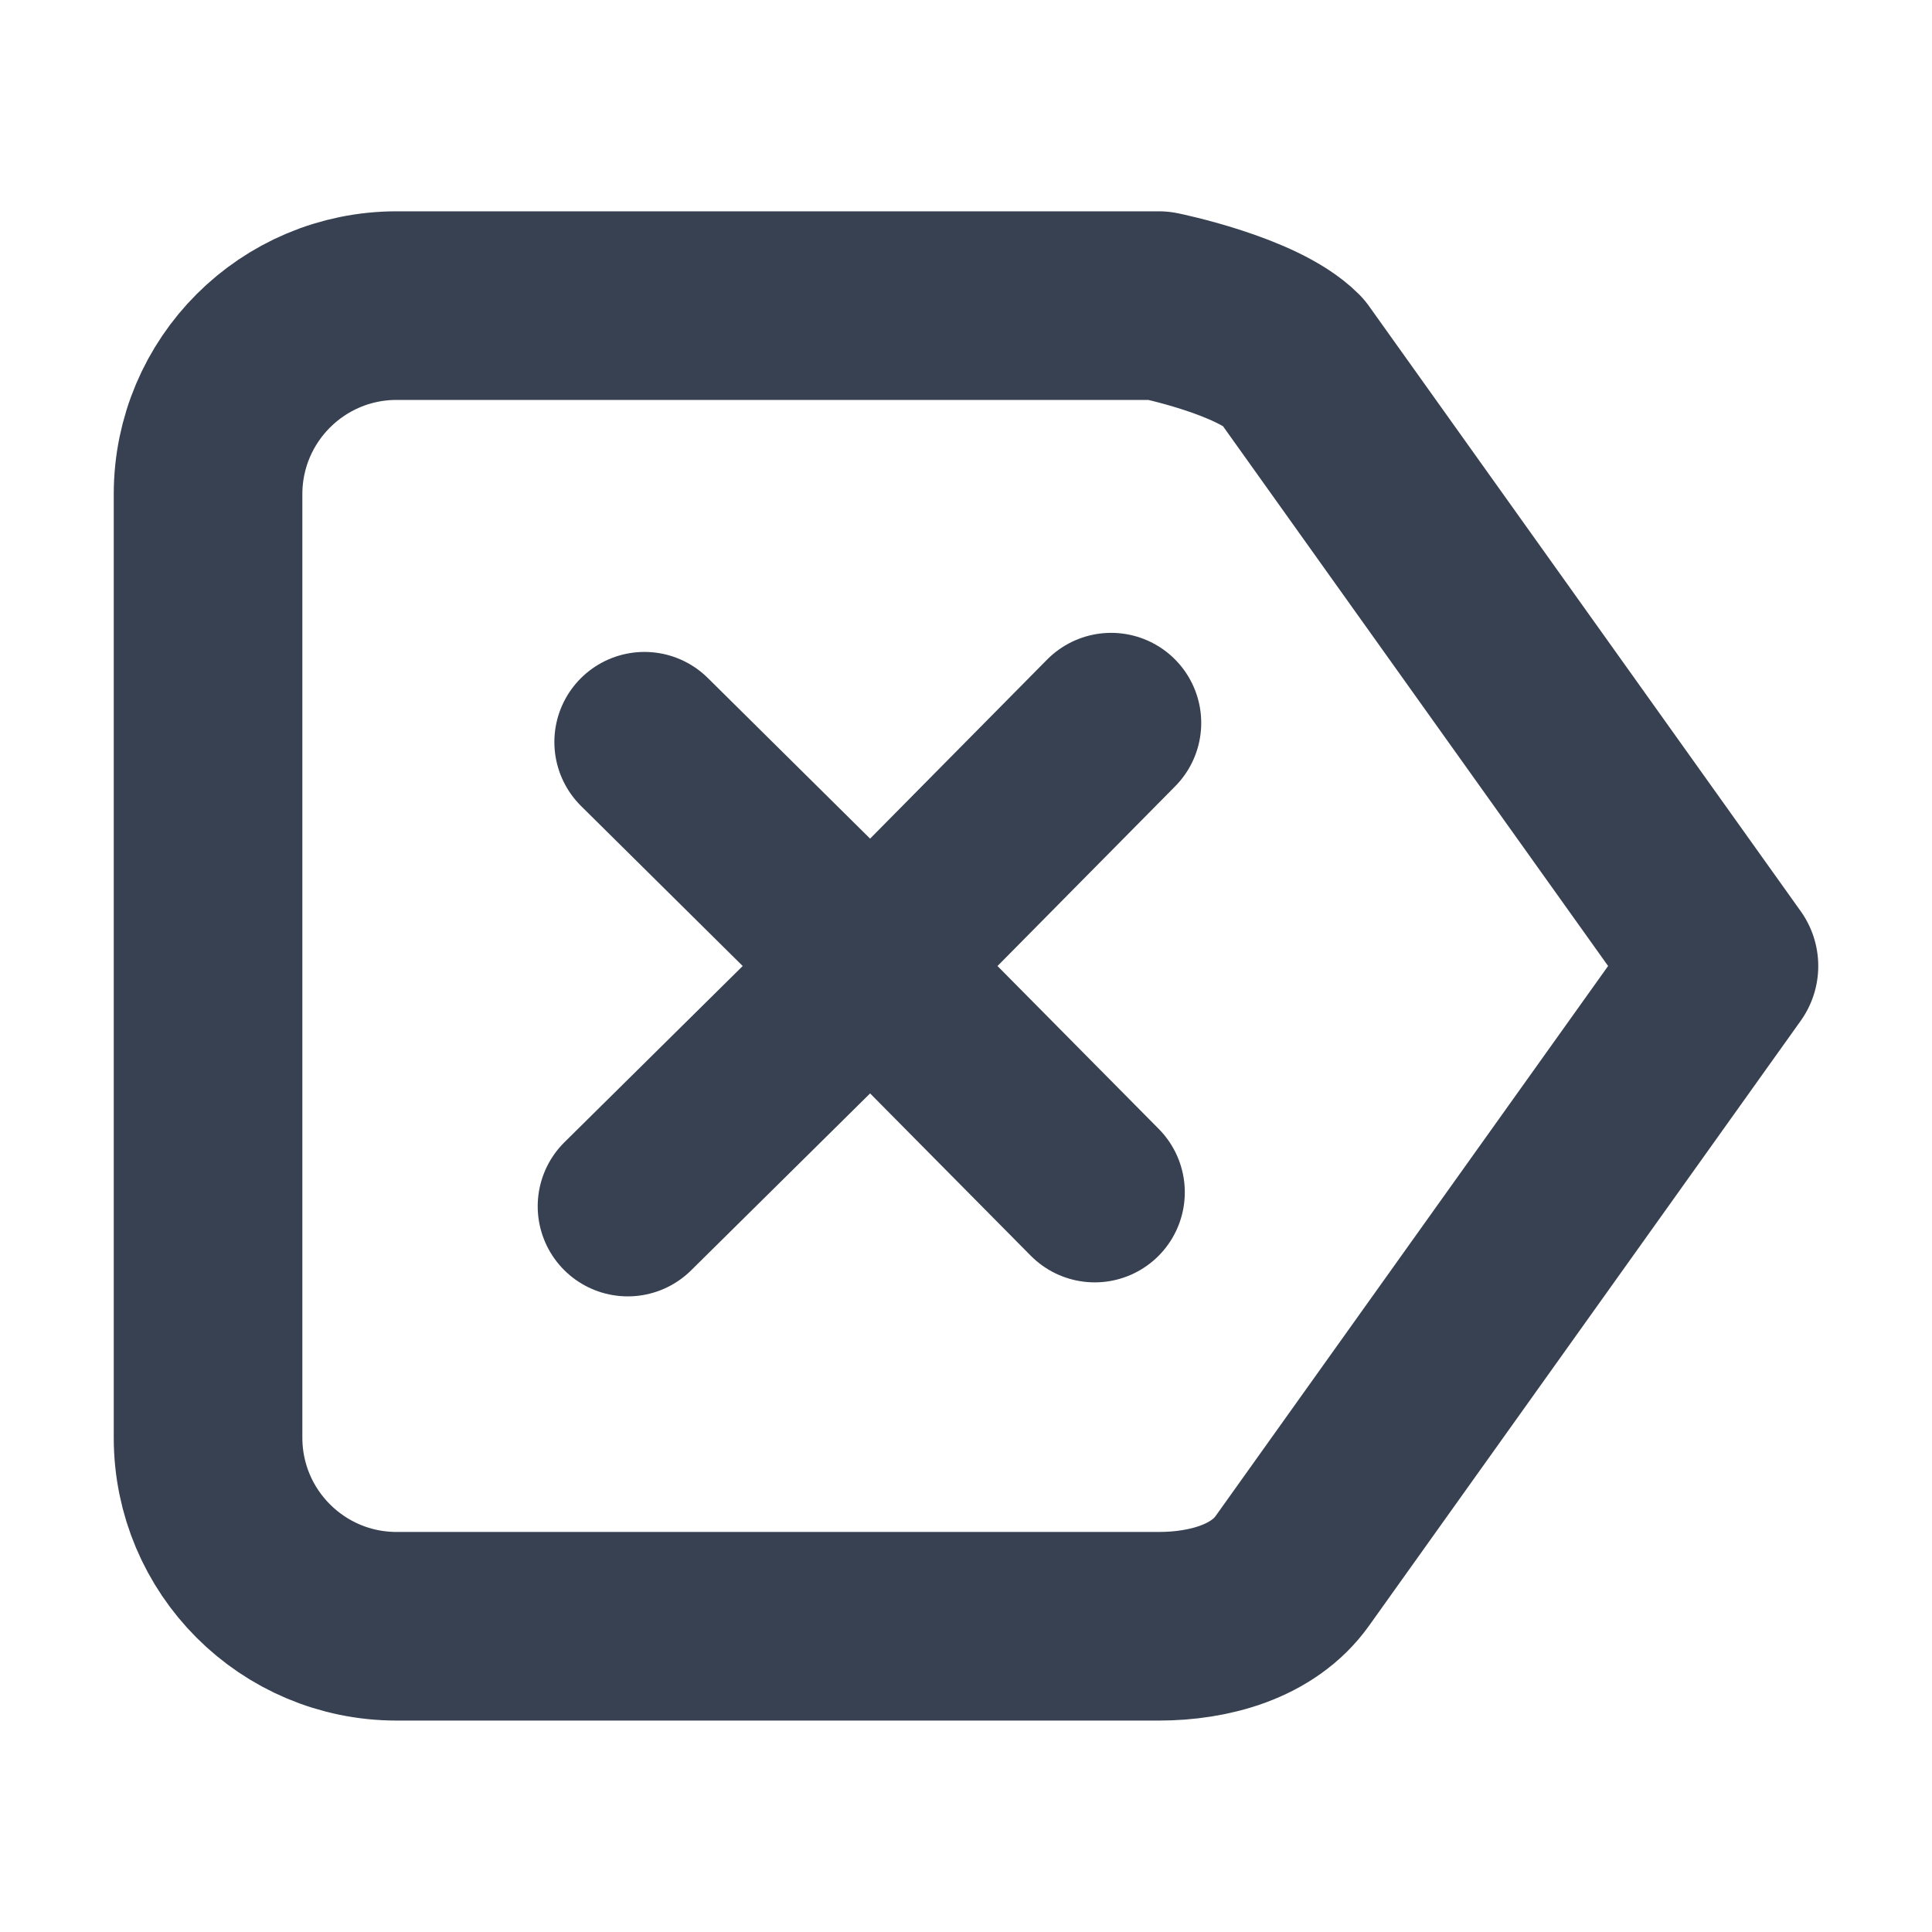
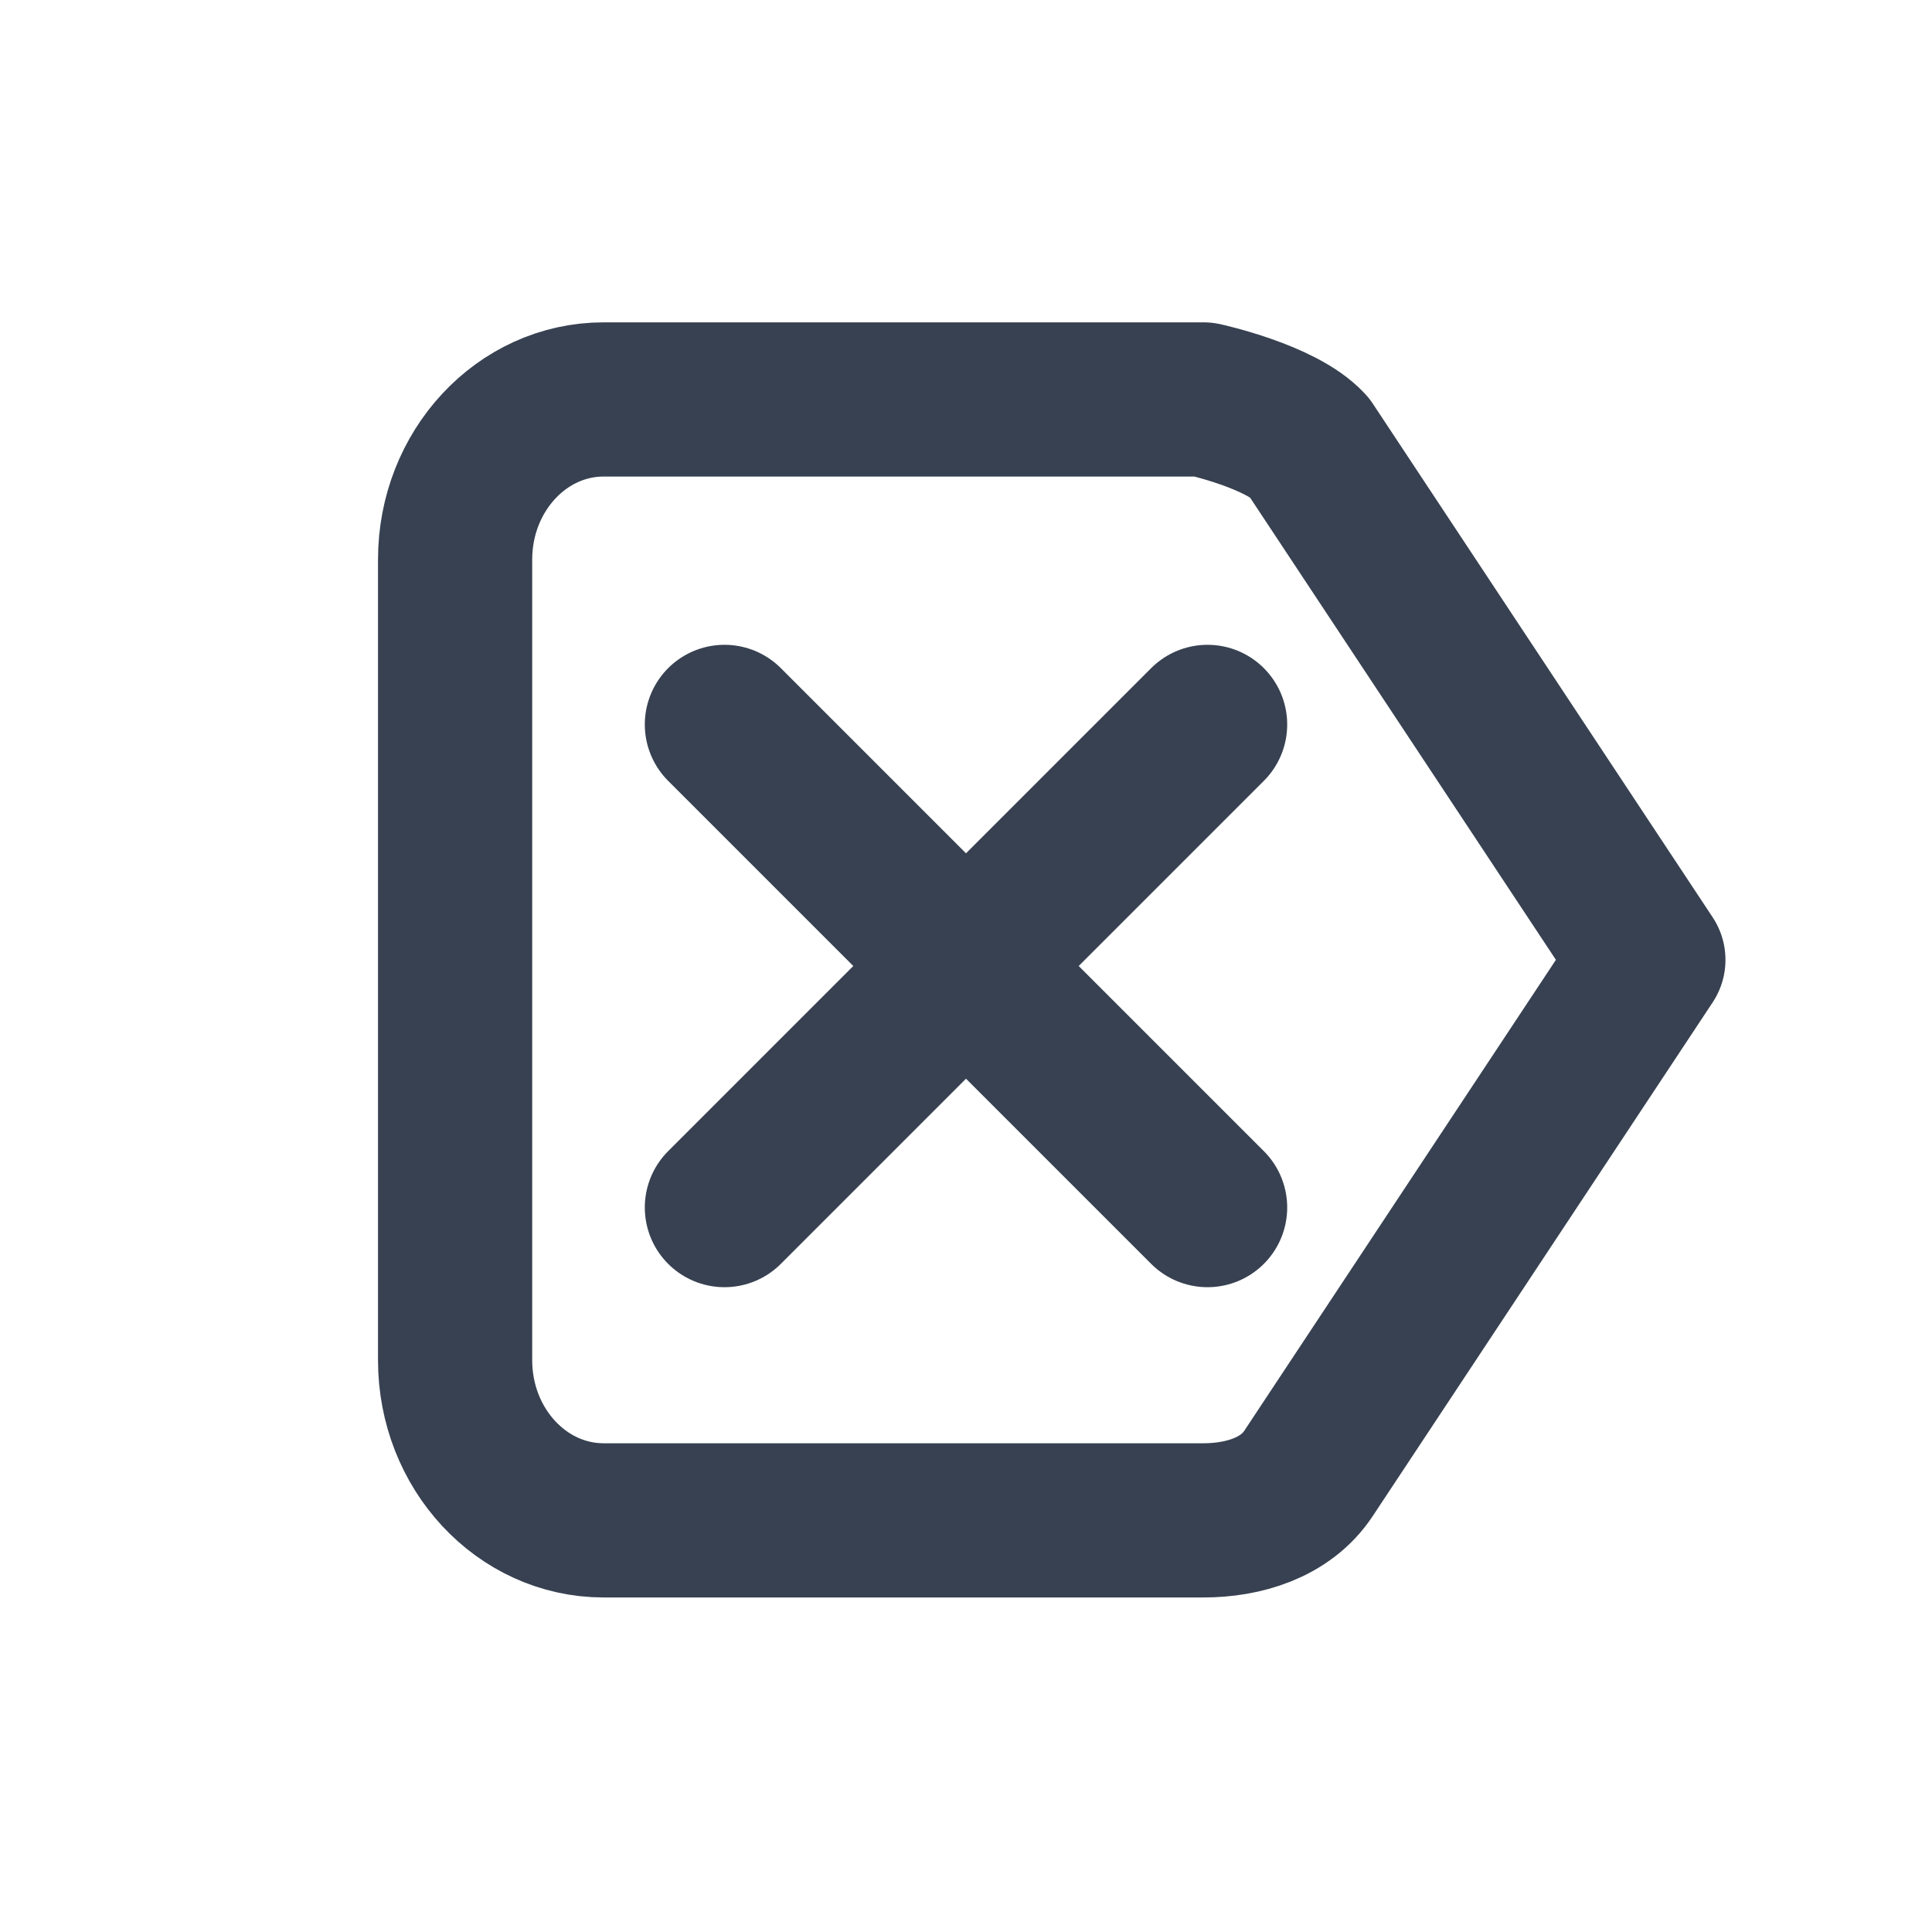
<svg xmlns="http://www.w3.org/2000/svg" width="16" height="16" viewBox="0 0 16 16" fill="none" version="1.1" id="svg835">
  <defs id="defs839" />
-   <g id="g1608" transform="matrix(-1,0,0,1,16.00002,0)">
-     <path d="M 1.723,8 5.298,2.989 c 0.293,-0.293 1.105,-0.458 1.105,-0.458 h 6.312 c 0.863,0 1.562,0.699 1.562,1.562 V 11.906 c 0,0.863 -0.699,1.562 -1.562,1.562 H 6.403 c -0.414,0 -0.864,-0.12 -1.105,-0.458 z" stroke="#374151" stroke-width="1.562" stroke-linecap="round" stroke-linejoin="round" id="path833" />
-     <path d="m 6.798,5.987 1.99,2.013 m 0,0 2.013,1.99 M 8.789,8 6.934,9.874 M 8.789,8 10.663,6.145" stroke="#374151" stroke-width="2.567" stroke-linecap="round" stroke-linejoin="round" id="path833-0" style="stroke-width:1.492;stroke-miterlimit:4;stroke-dasharray:none" />
-   </g>
+   <path d="M 13.651,7.949 10.837,3.696 C 10.606,3.447 9.967,3.308 9.967,3.308 h -4.968 c -0.679,0 -1.23,0.594 -1.23,1.326 v 6.631 c 0,0.732 0.551,1.326 1.23,1.326 h 4.968 c 0.326,0 0.68,-0.102 0.869,-0.388 z" stroke="#374151" stroke-width="1.277" stroke-linecap="round" stroke-linejoin="round" id="path833" />
+   <path d="M 10,6 8,8 M 8,8 6,10 M 8,8 6,6 m 2,2 2,2" stroke="#374151" stroke-width="2.567" stroke-linecap="round" stroke-linejoin="round" id="path833-0" style="stroke-width:1.32;stroke-miterlimit:4;stroke-dasharray:none" />
</svg>
